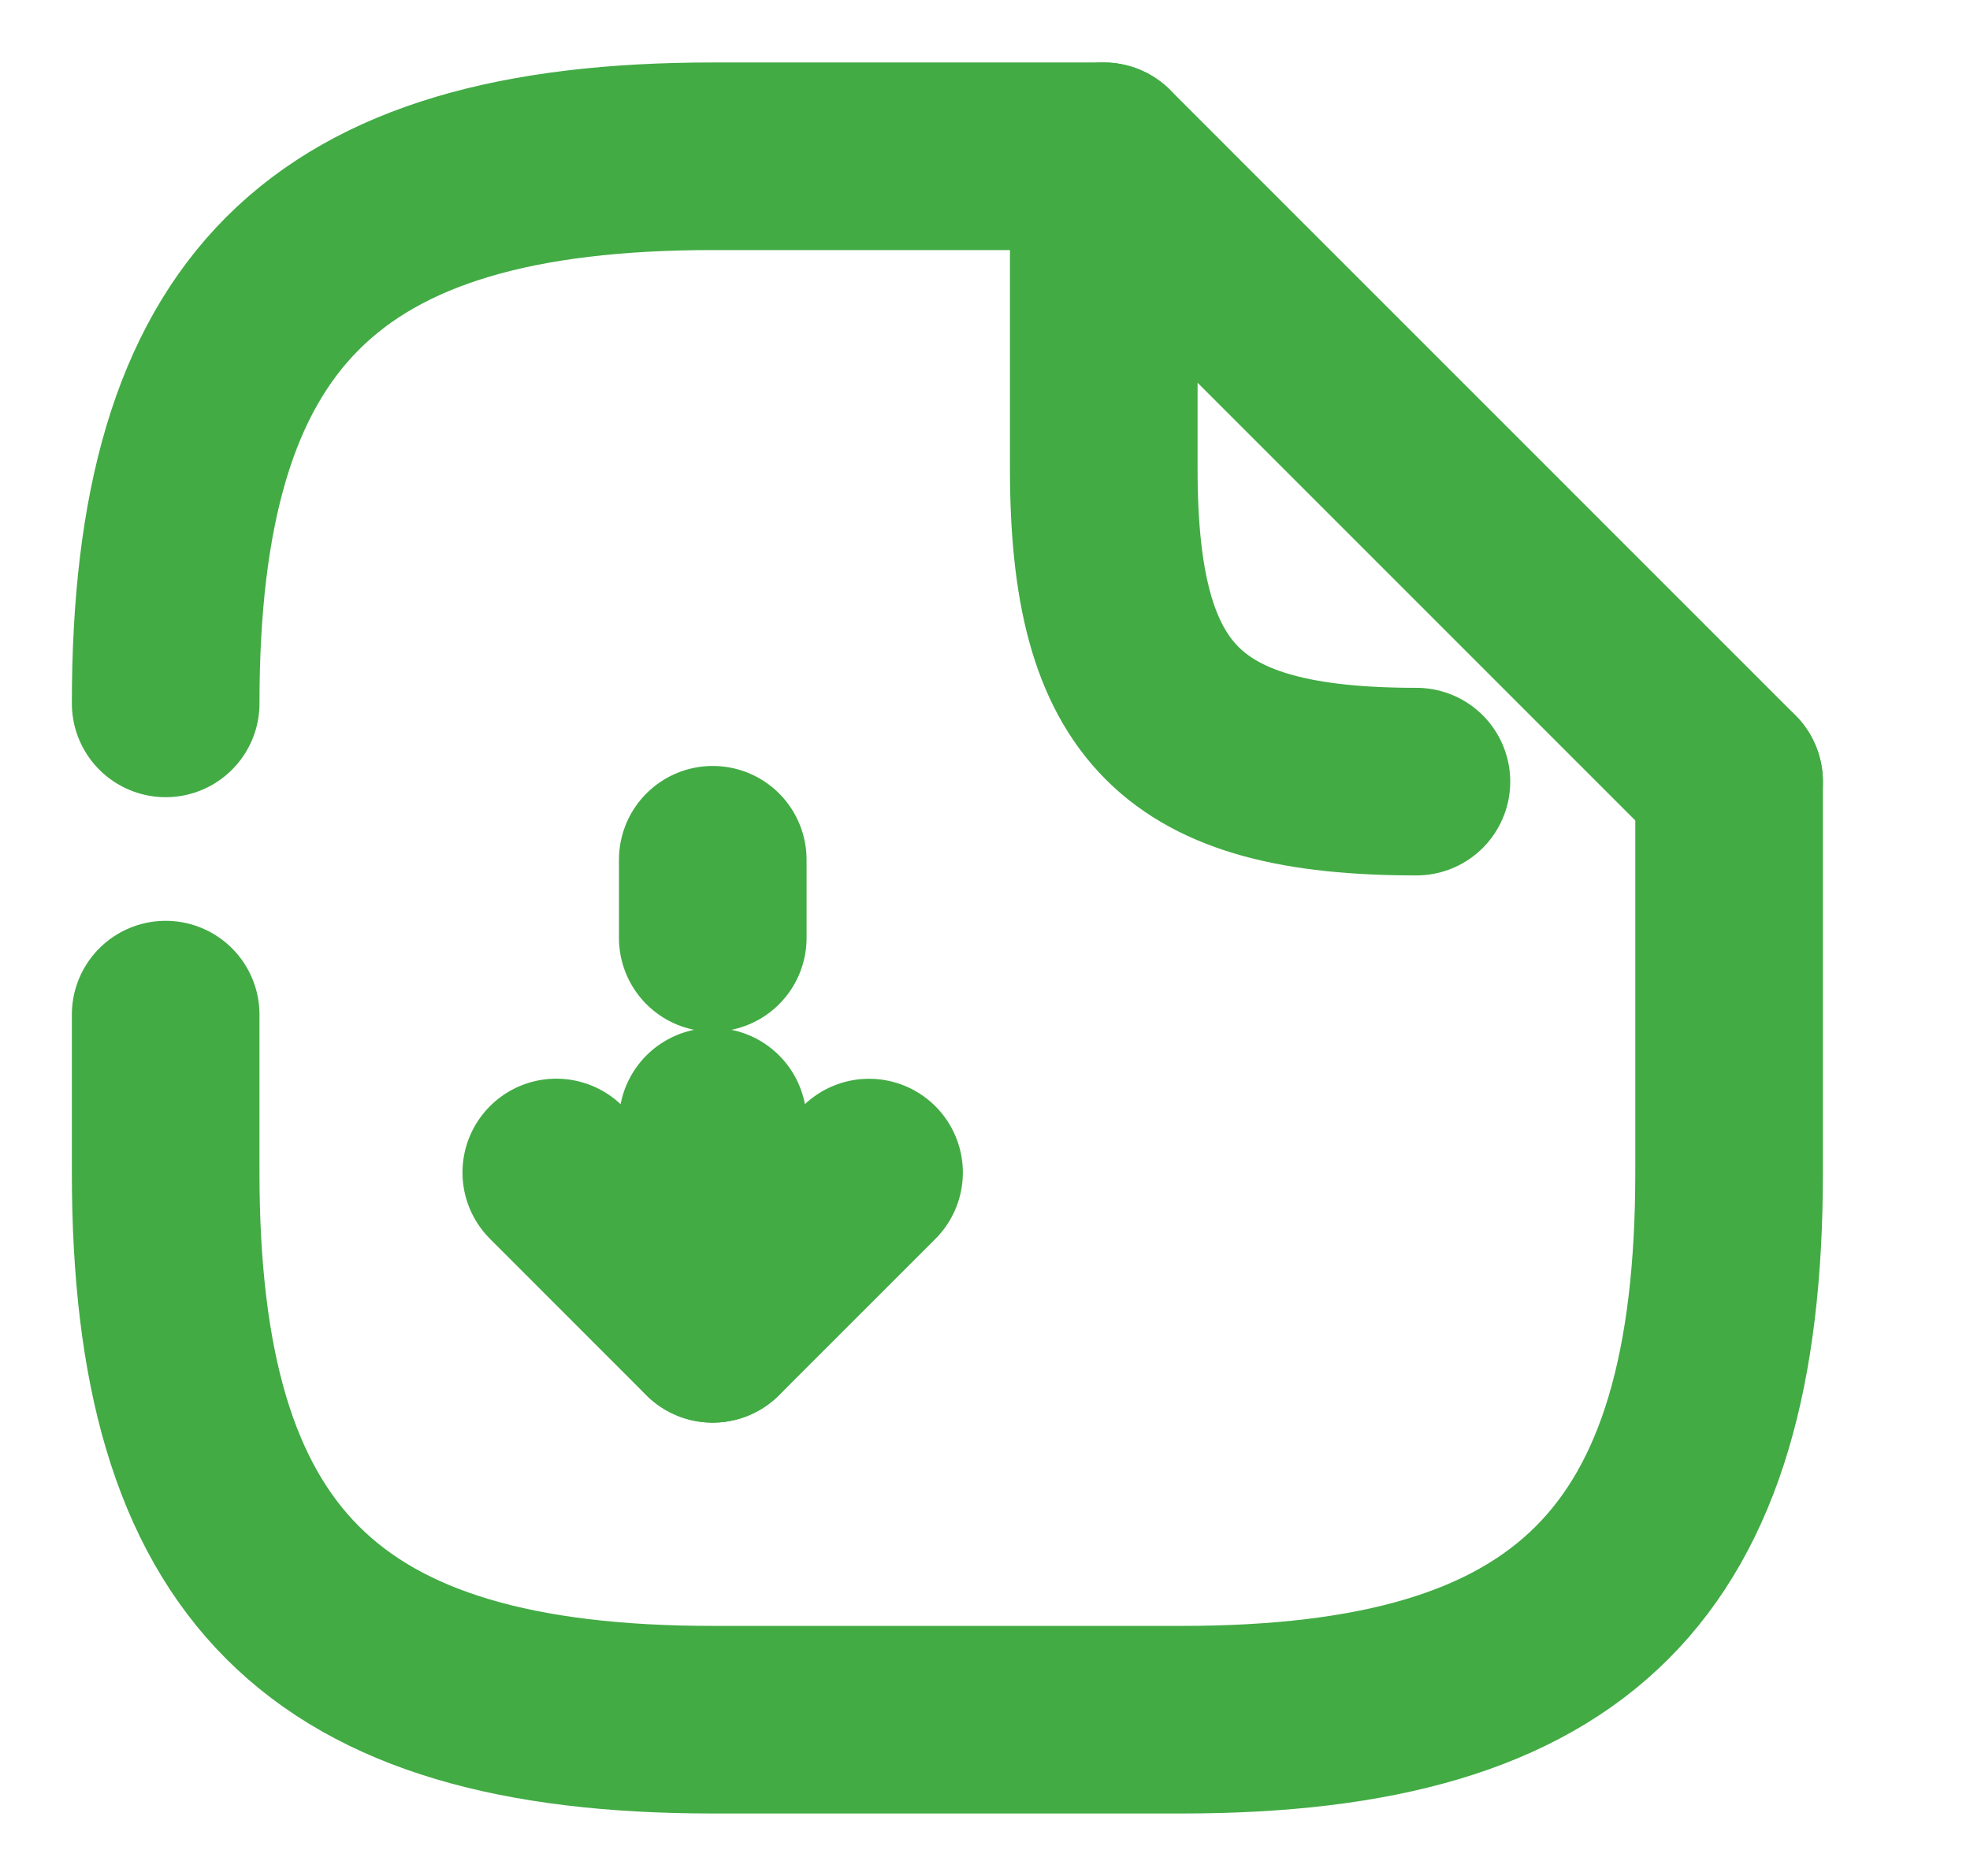
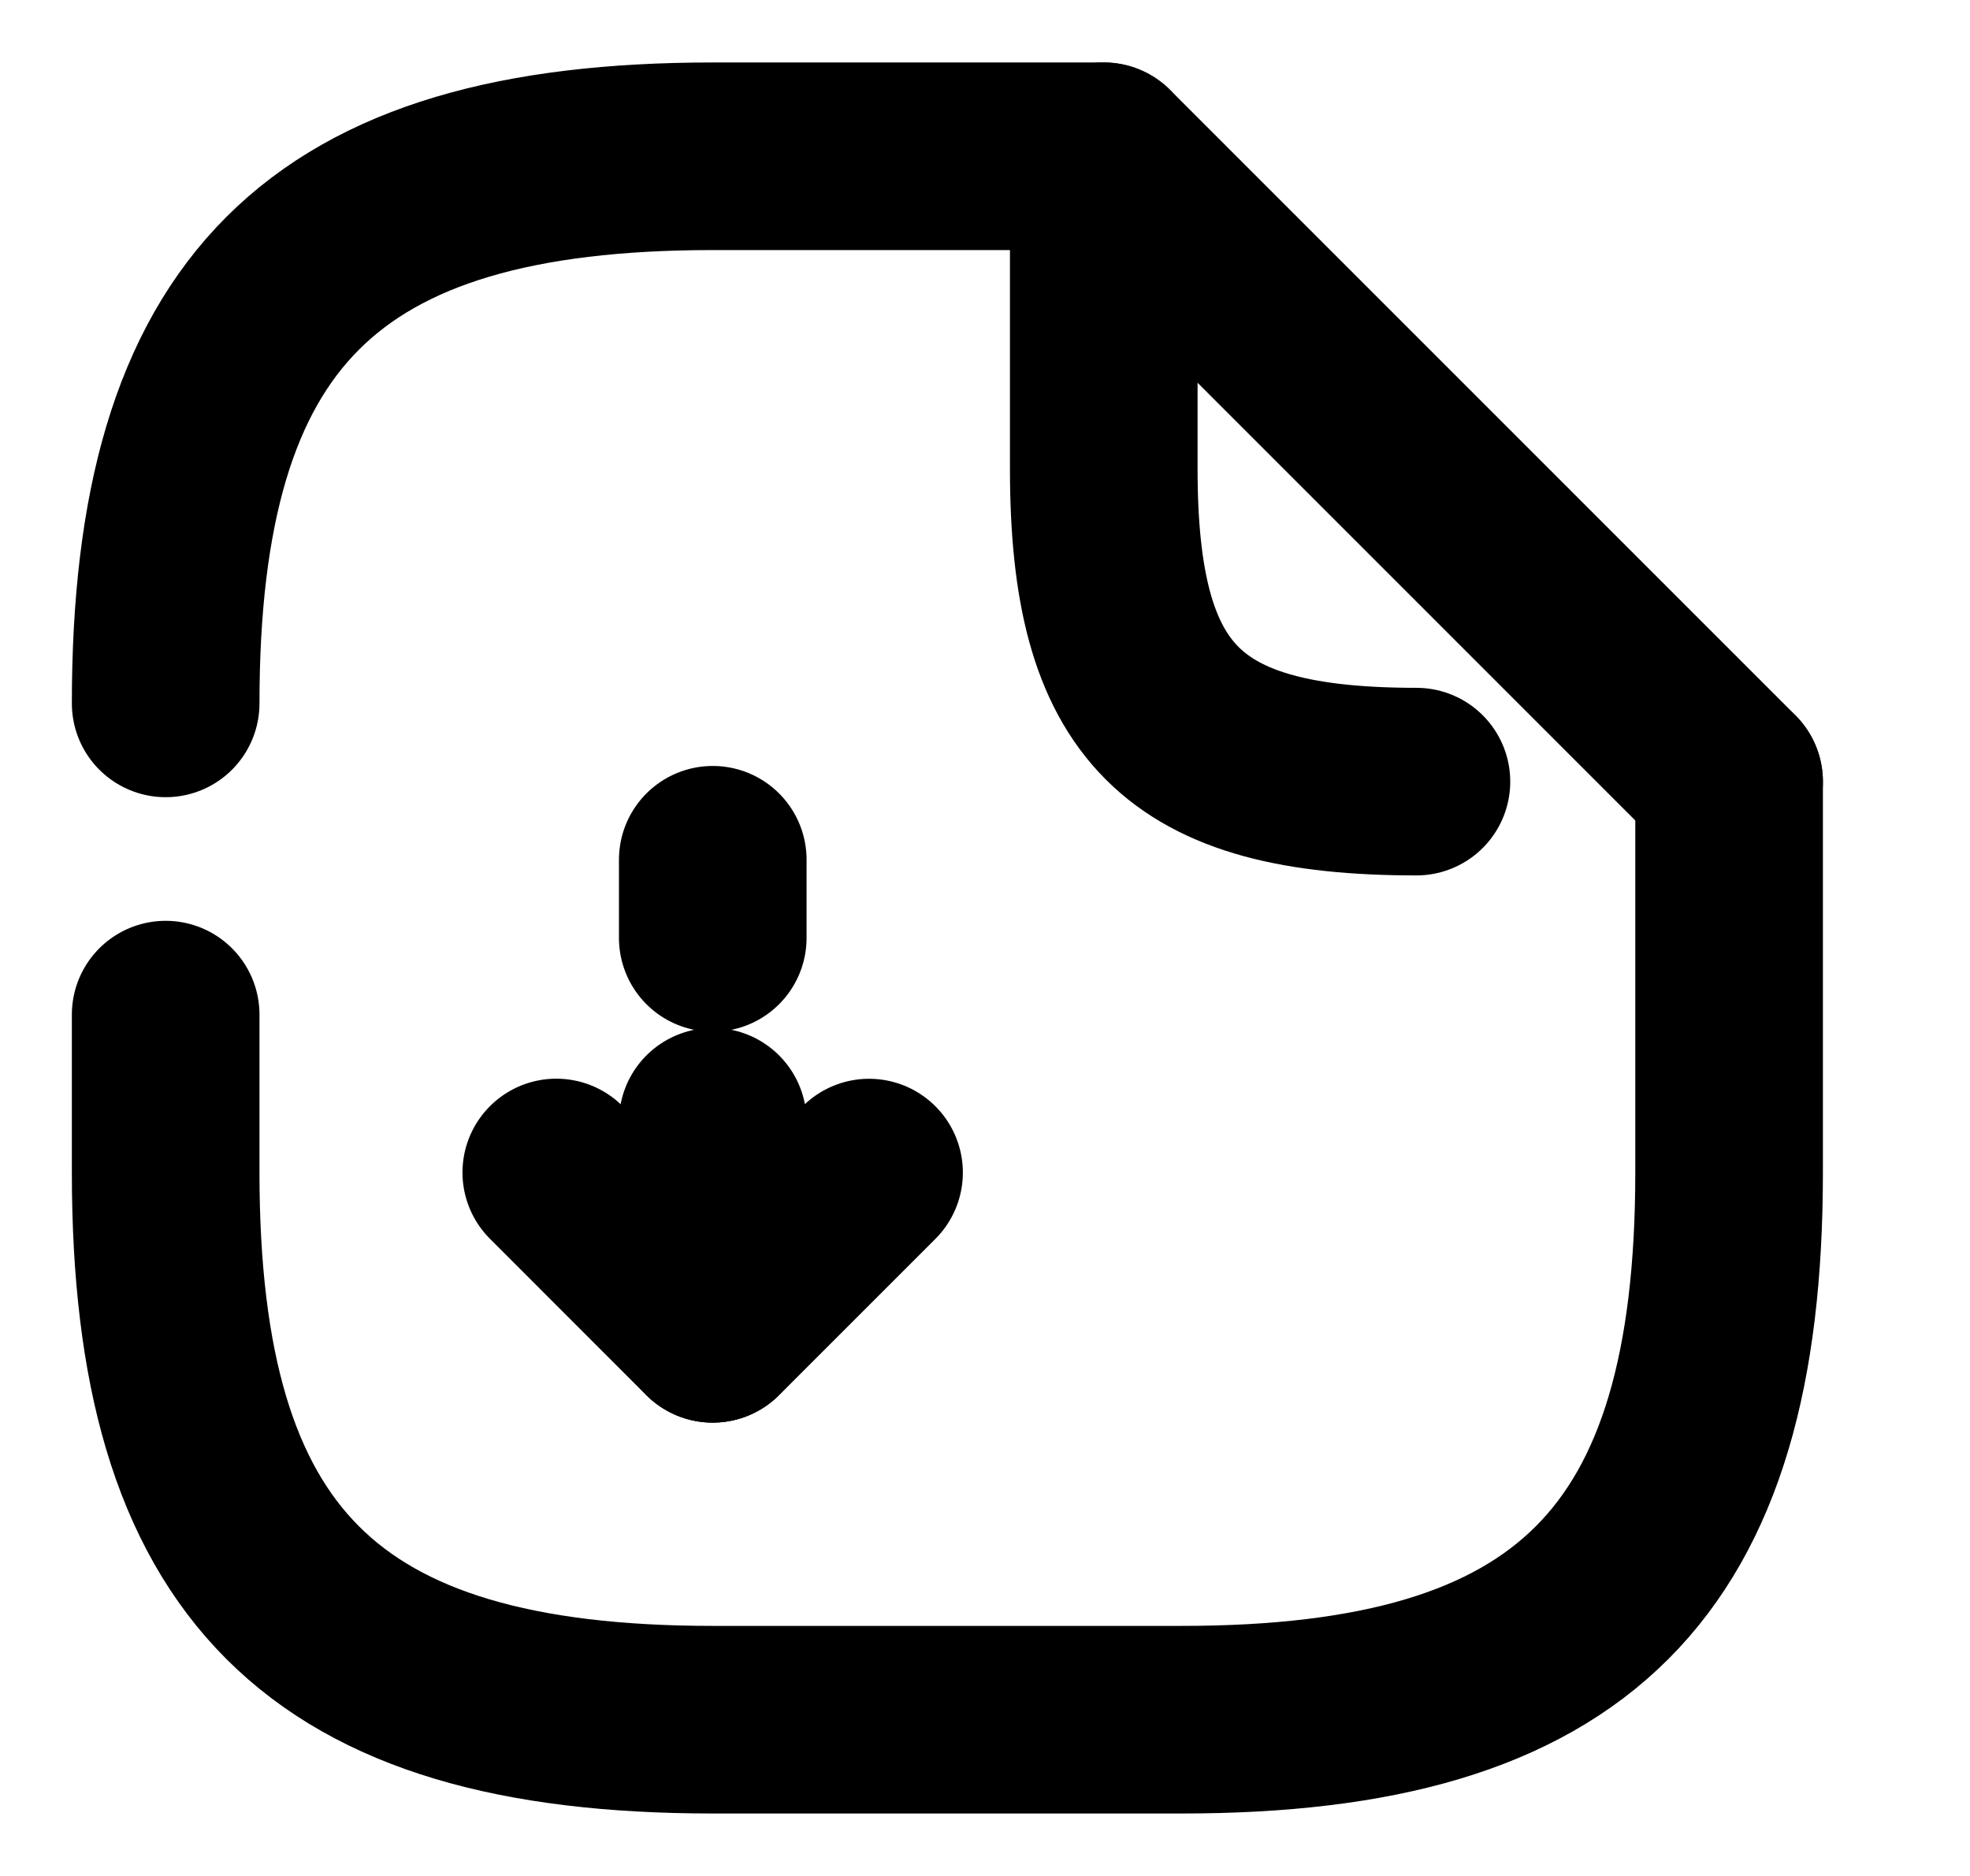
- <svg xmlns="http://www.w3.org/2000/svg" title="Скачать документ" viewBox="0 0 21 20" fill="none">
-   <path d="M7.598 11.959V14.167L9.264 12.501" stroke="#42AB44" stroke-width="2" stroke-linecap="round" stroke-linejoin="round" />
-   <path d="M7.598 9.166V9.999" stroke="#42AB44" stroke-width="2" stroke-linecap="round" stroke-linejoin="round" />
-   <path d="M7.596 14.167L5.93 12.5" stroke="#42AB44" stroke-width="2" stroke-linecap="round" stroke-linejoin="round" />
-   <path d="M1.766 7.499C1.766 3.333 3.432 1.666 7.599 1.666H11.766" stroke="#42AB44" stroke-width="2" stroke-linecap="round" stroke-linejoin="round" />
-   <path d="M18.432 8.334V12.501C18.432 16.667 16.766 18.334 12.599 18.334H7.599C3.432 18.334 1.766 16.667 1.766 12.501V10.817" stroke="#42AB44" stroke-width="2" stroke-linecap="round" stroke-linejoin="round" />
-   <path d="M15.099 8.333C12.599 8.333 11.766 7.499 11.766 4.999V1.666L18.432 8.333" stroke="#42AB44" stroke-width="2" stroke-linecap="round" stroke-linejoin="round" />
+ <svg xmlns="http://www.w3.org/2000/svg" title="Скачать документ" isInverse="true" viewBox="0 0 21 20" fill="none">
+   <path d="M7.598 11.959V14.167L9.264 12.501" stroke="currentColor" stroke-width="2" stroke-linecap="round" stroke-linejoin="round" />
+   <path d="M7.598 9.166V9.999" stroke="currentColor" stroke-width="2" stroke-linecap="round" stroke-linejoin="round" />
+   <path d="M7.596 14.167L5.93 12.5" stroke="currentColor" stroke-width="2" stroke-linecap="round" stroke-linejoin="round" />
+   <path d="M1.766 7.499C1.766 3.333 3.432 1.666 7.599 1.666H11.766" stroke="currentColor" stroke-width="2" stroke-linecap="round" stroke-linejoin="round" />
+   <path d="M18.432 8.334V12.501C18.432 16.667 16.766 18.334 12.599 18.334H7.599C3.432 18.334 1.766 16.667 1.766 12.501V10.817" stroke="currentColor" stroke-width="2" stroke-linecap="round" stroke-linejoin="round" />
+   <path d="M15.099 8.333C12.599 8.333 11.766 7.499 11.766 4.999V1.666L18.432 8.333" stroke="currentColor" stroke-width="2" stroke-linecap="round" stroke-linejoin="round" />
</svg>
